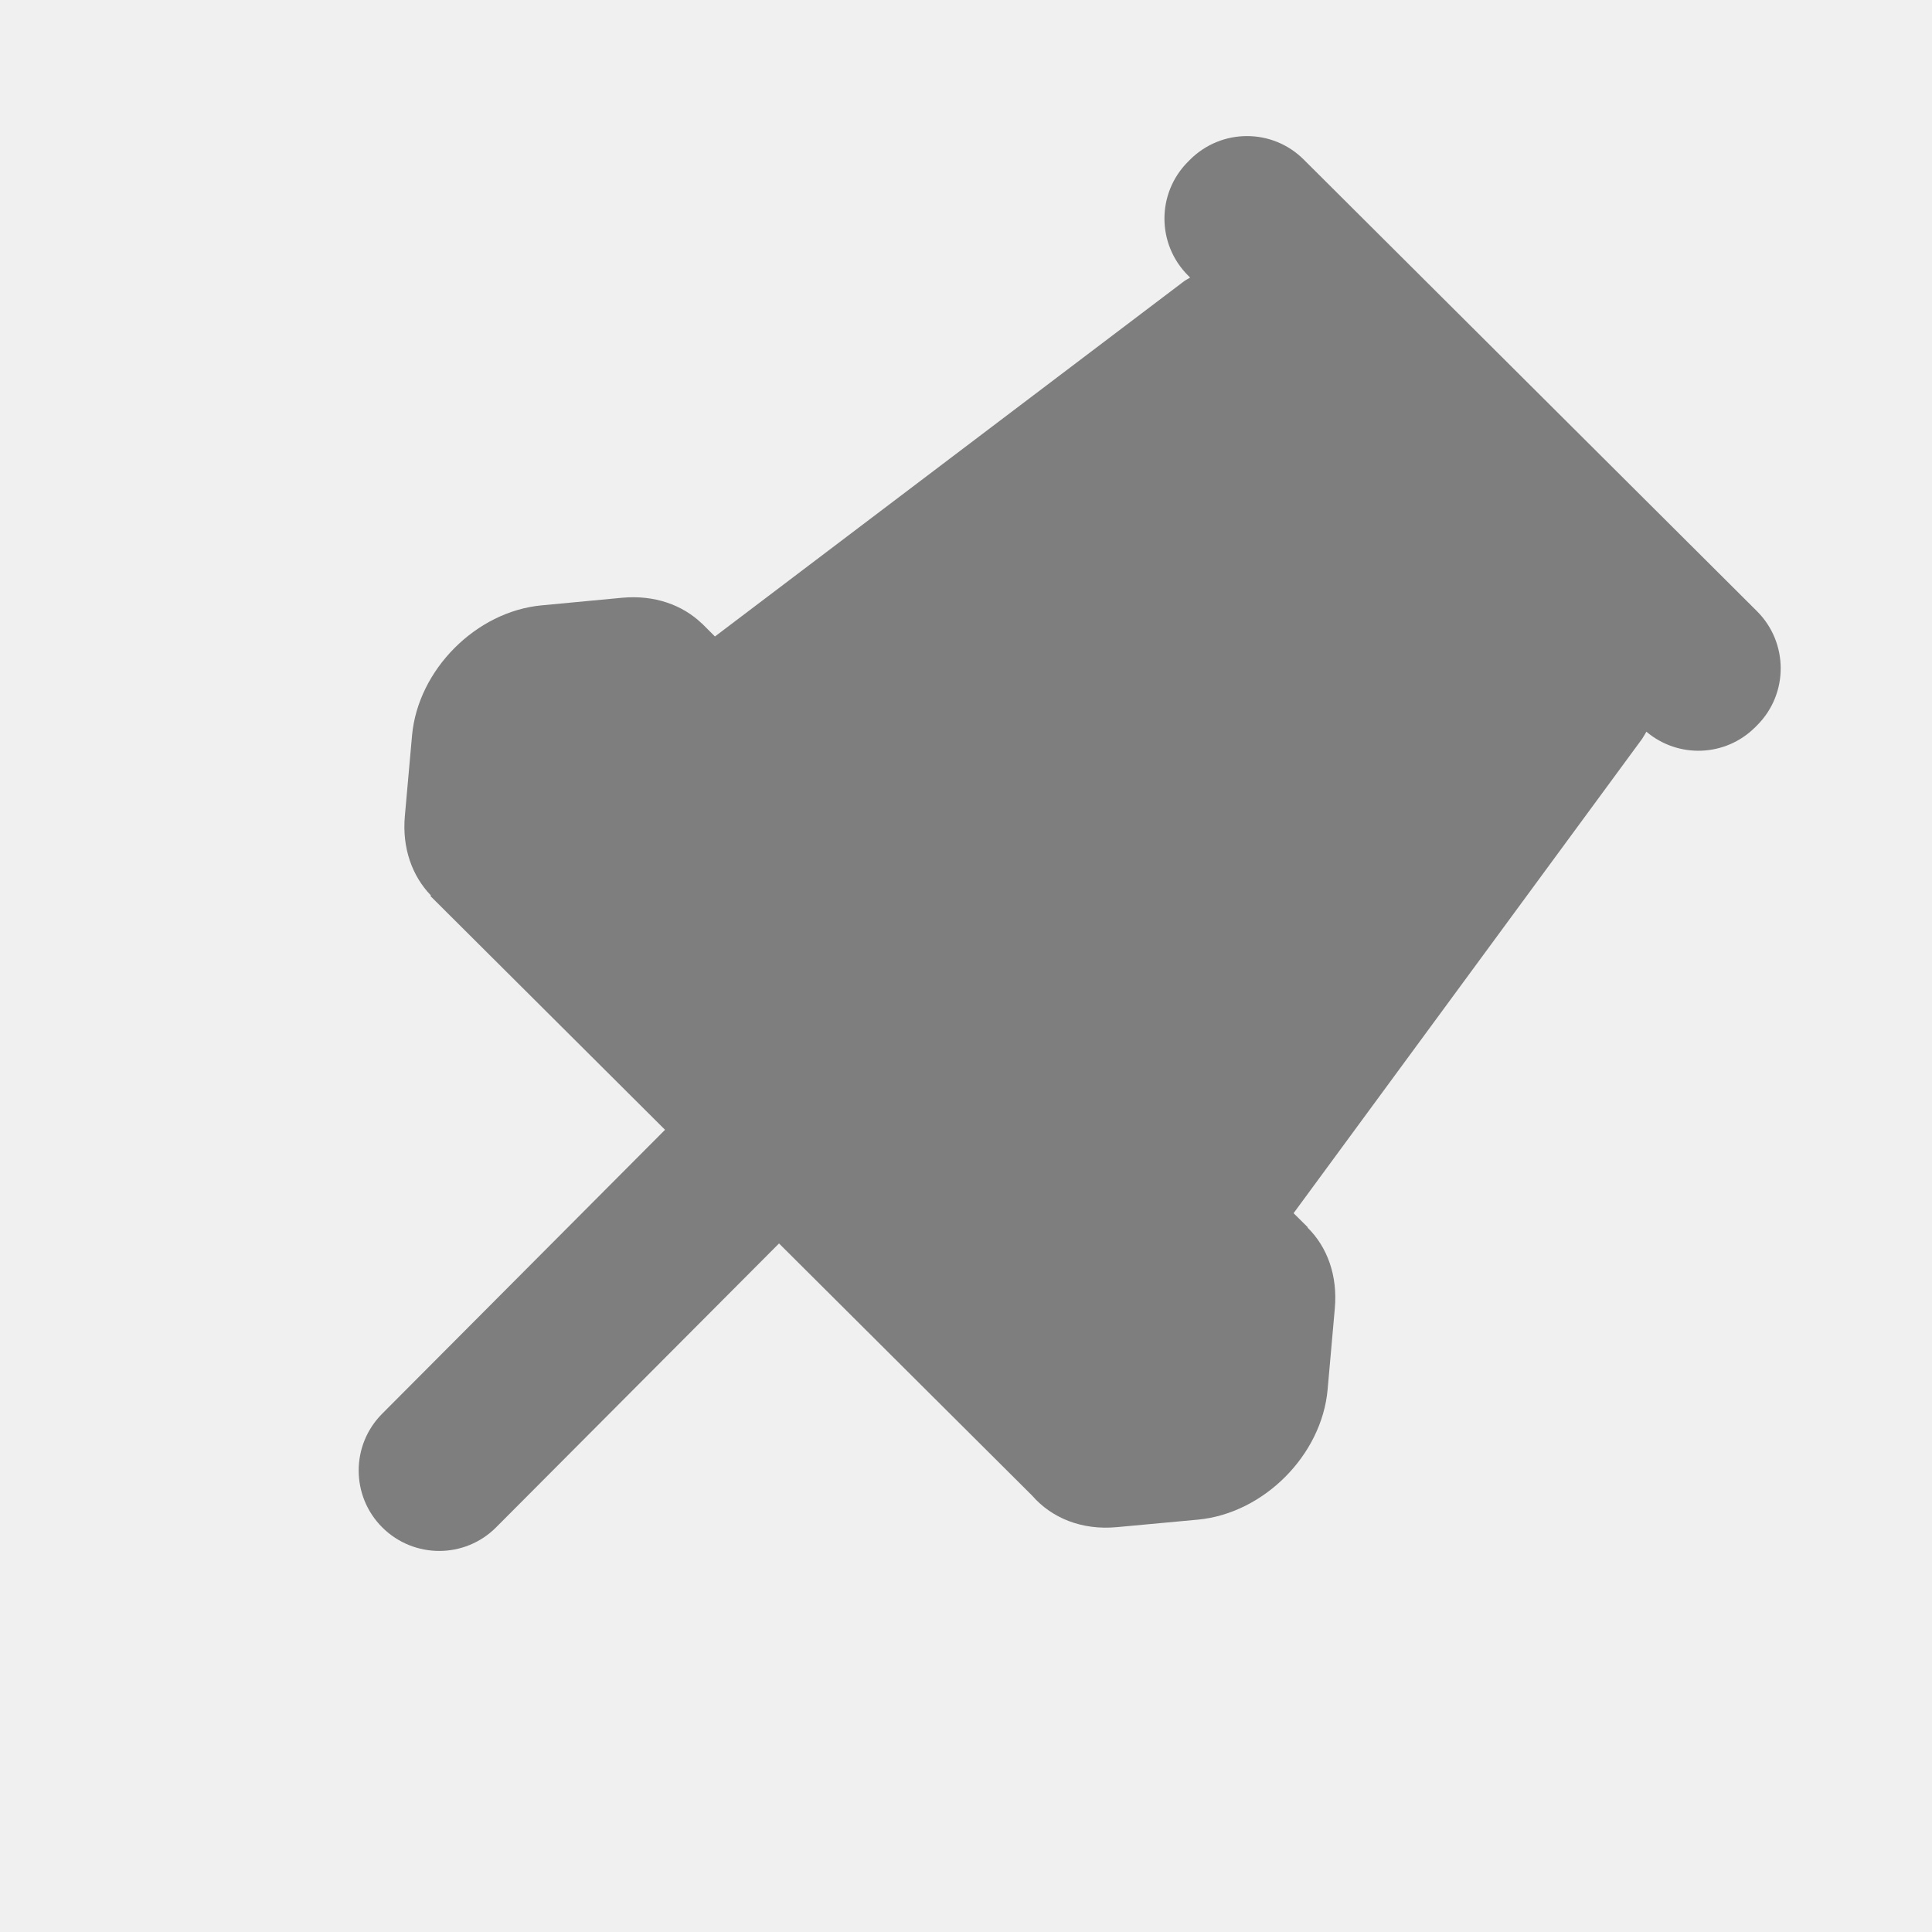
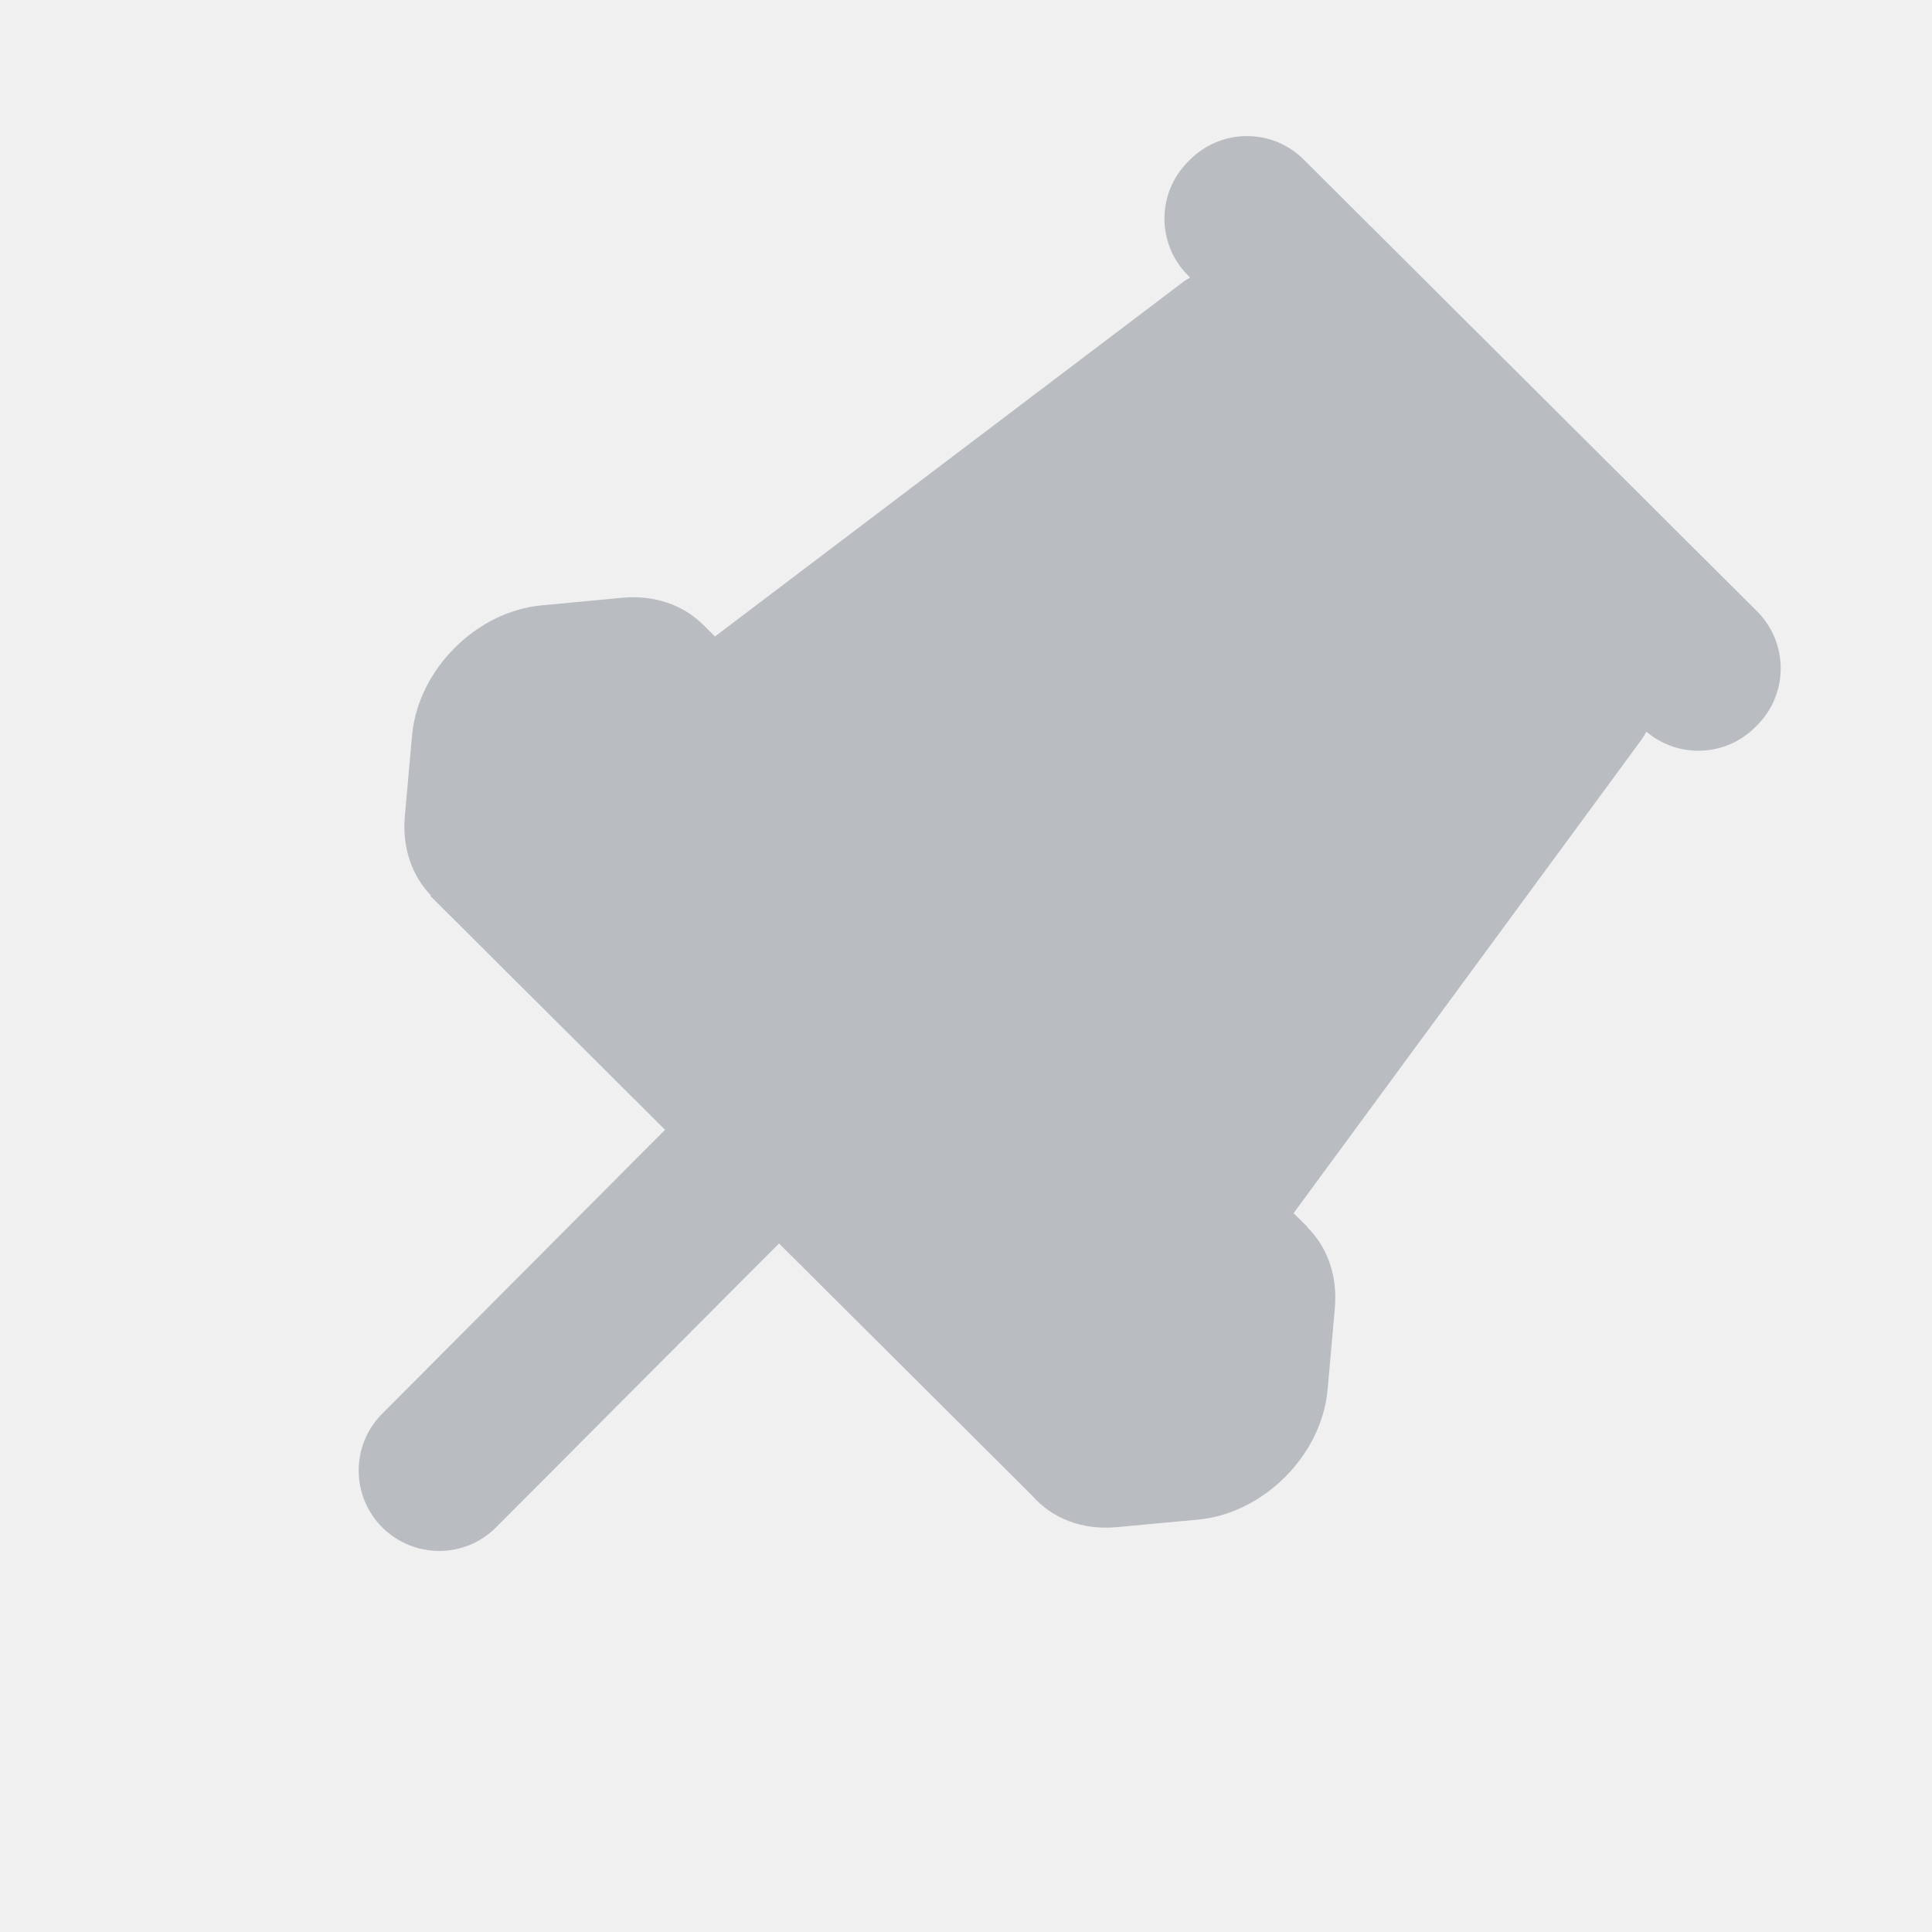
<svg xmlns="http://www.w3.org/2000/svg" width="18" height="18" viewBox="0 0 18 18" fill="none">
  <g clip-path="url(#clip0_6850_11521)">
-     <path d="M16.37 5.695C16.663 5.988 16.664 6.463 16.372 6.756L16.353 6.775C16.075 7.053 15.634 7.067 15.339 6.817C15.326 6.839 15.314 6.862 15.299 6.884L12.052 11.303L12.184 11.434L12.182 11.437C12.366 11.618 12.464 11.885 12.436 12.192L12.369 12.947C12.314 13.558 11.773 14.1 11.162 14.158L10.407 14.228C10.079 14.259 9.798 14.143 9.616 13.934L7.258 11.585L4.623 14.229C4.331 14.523 3.856 14.523 3.562 14.231C3.269 13.939 3.268 13.464 3.561 13.171L6.196 10.526L4.01 8.348L4.015 8.343C3.84 8.162 3.745 7.901 3.772 7.602L3.839 6.851C3.895 6.24 4.435 5.697 5.046 5.64L5.798 5.569C6.097 5.542 6.358 5.635 6.54 5.81L6.54 5.809L6.661 5.93L11.032 2.62C11.05 2.607 11.07 2.598 11.088 2.586L11.07 2.568C10.776 2.275 10.775 1.801 11.068 1.507L11.086 1.489C11.379 1.195 11.854 1.194 12.147 1.487L16.37 5.695Z" fill="#7E7E7E" />
+     <path d="M16.37 5.695C16.663 5.988 16.664 6.463 16.372 6.756L16.353 6.775C16.075 7.053 15.634 7.067 15.339 6.817C15.326 6.839 15.314 6.862 15.299 6.884L12.052 11.303L12.184 11.434L12.182 11.437C12.366 11.618 12.464 11.885 12.436 12.192L12.369 12.947C12.314 13.558 11.773 14.1 11.162 14.158L10.407 14.228C10.079 14.259 9.798 14.143 9.616 13.934L7.258 11.585L4.623 14.229C4.331 14.523 3.856 14.523 3.562 14.231C3.269 13.939 3.268 13.464 3.561 13.171L6.196 10.526L4.01 8.348L4.015 8.343C3.84 8.162 3.745 7.901 3.772 7.602L3.839 6.851C3.895 6.24 4.435 5.697 5.046 5.64L5.798 5.569C6.097 5.542 6.358 5.635 6.54 5.81L6.54 5.809L6.661 5.93L11.032 2.62C11.05 2.607 11.07 2.598 11.088 2.586L11.07 2.568C10.776 2.275 10.775 1.801 11.068 1.507L11.086 1.489C11.379 1.195 11.854 1.194 12.147 1.487L16.37 5.695Z" fill="#b9bdc2" />
  </g>
  <defs>
    <clipPath id="clip0_6850_11521">
      <rect width="18" height="18" fill="white" />
    </clipPath>
  </defs>
</svg>
